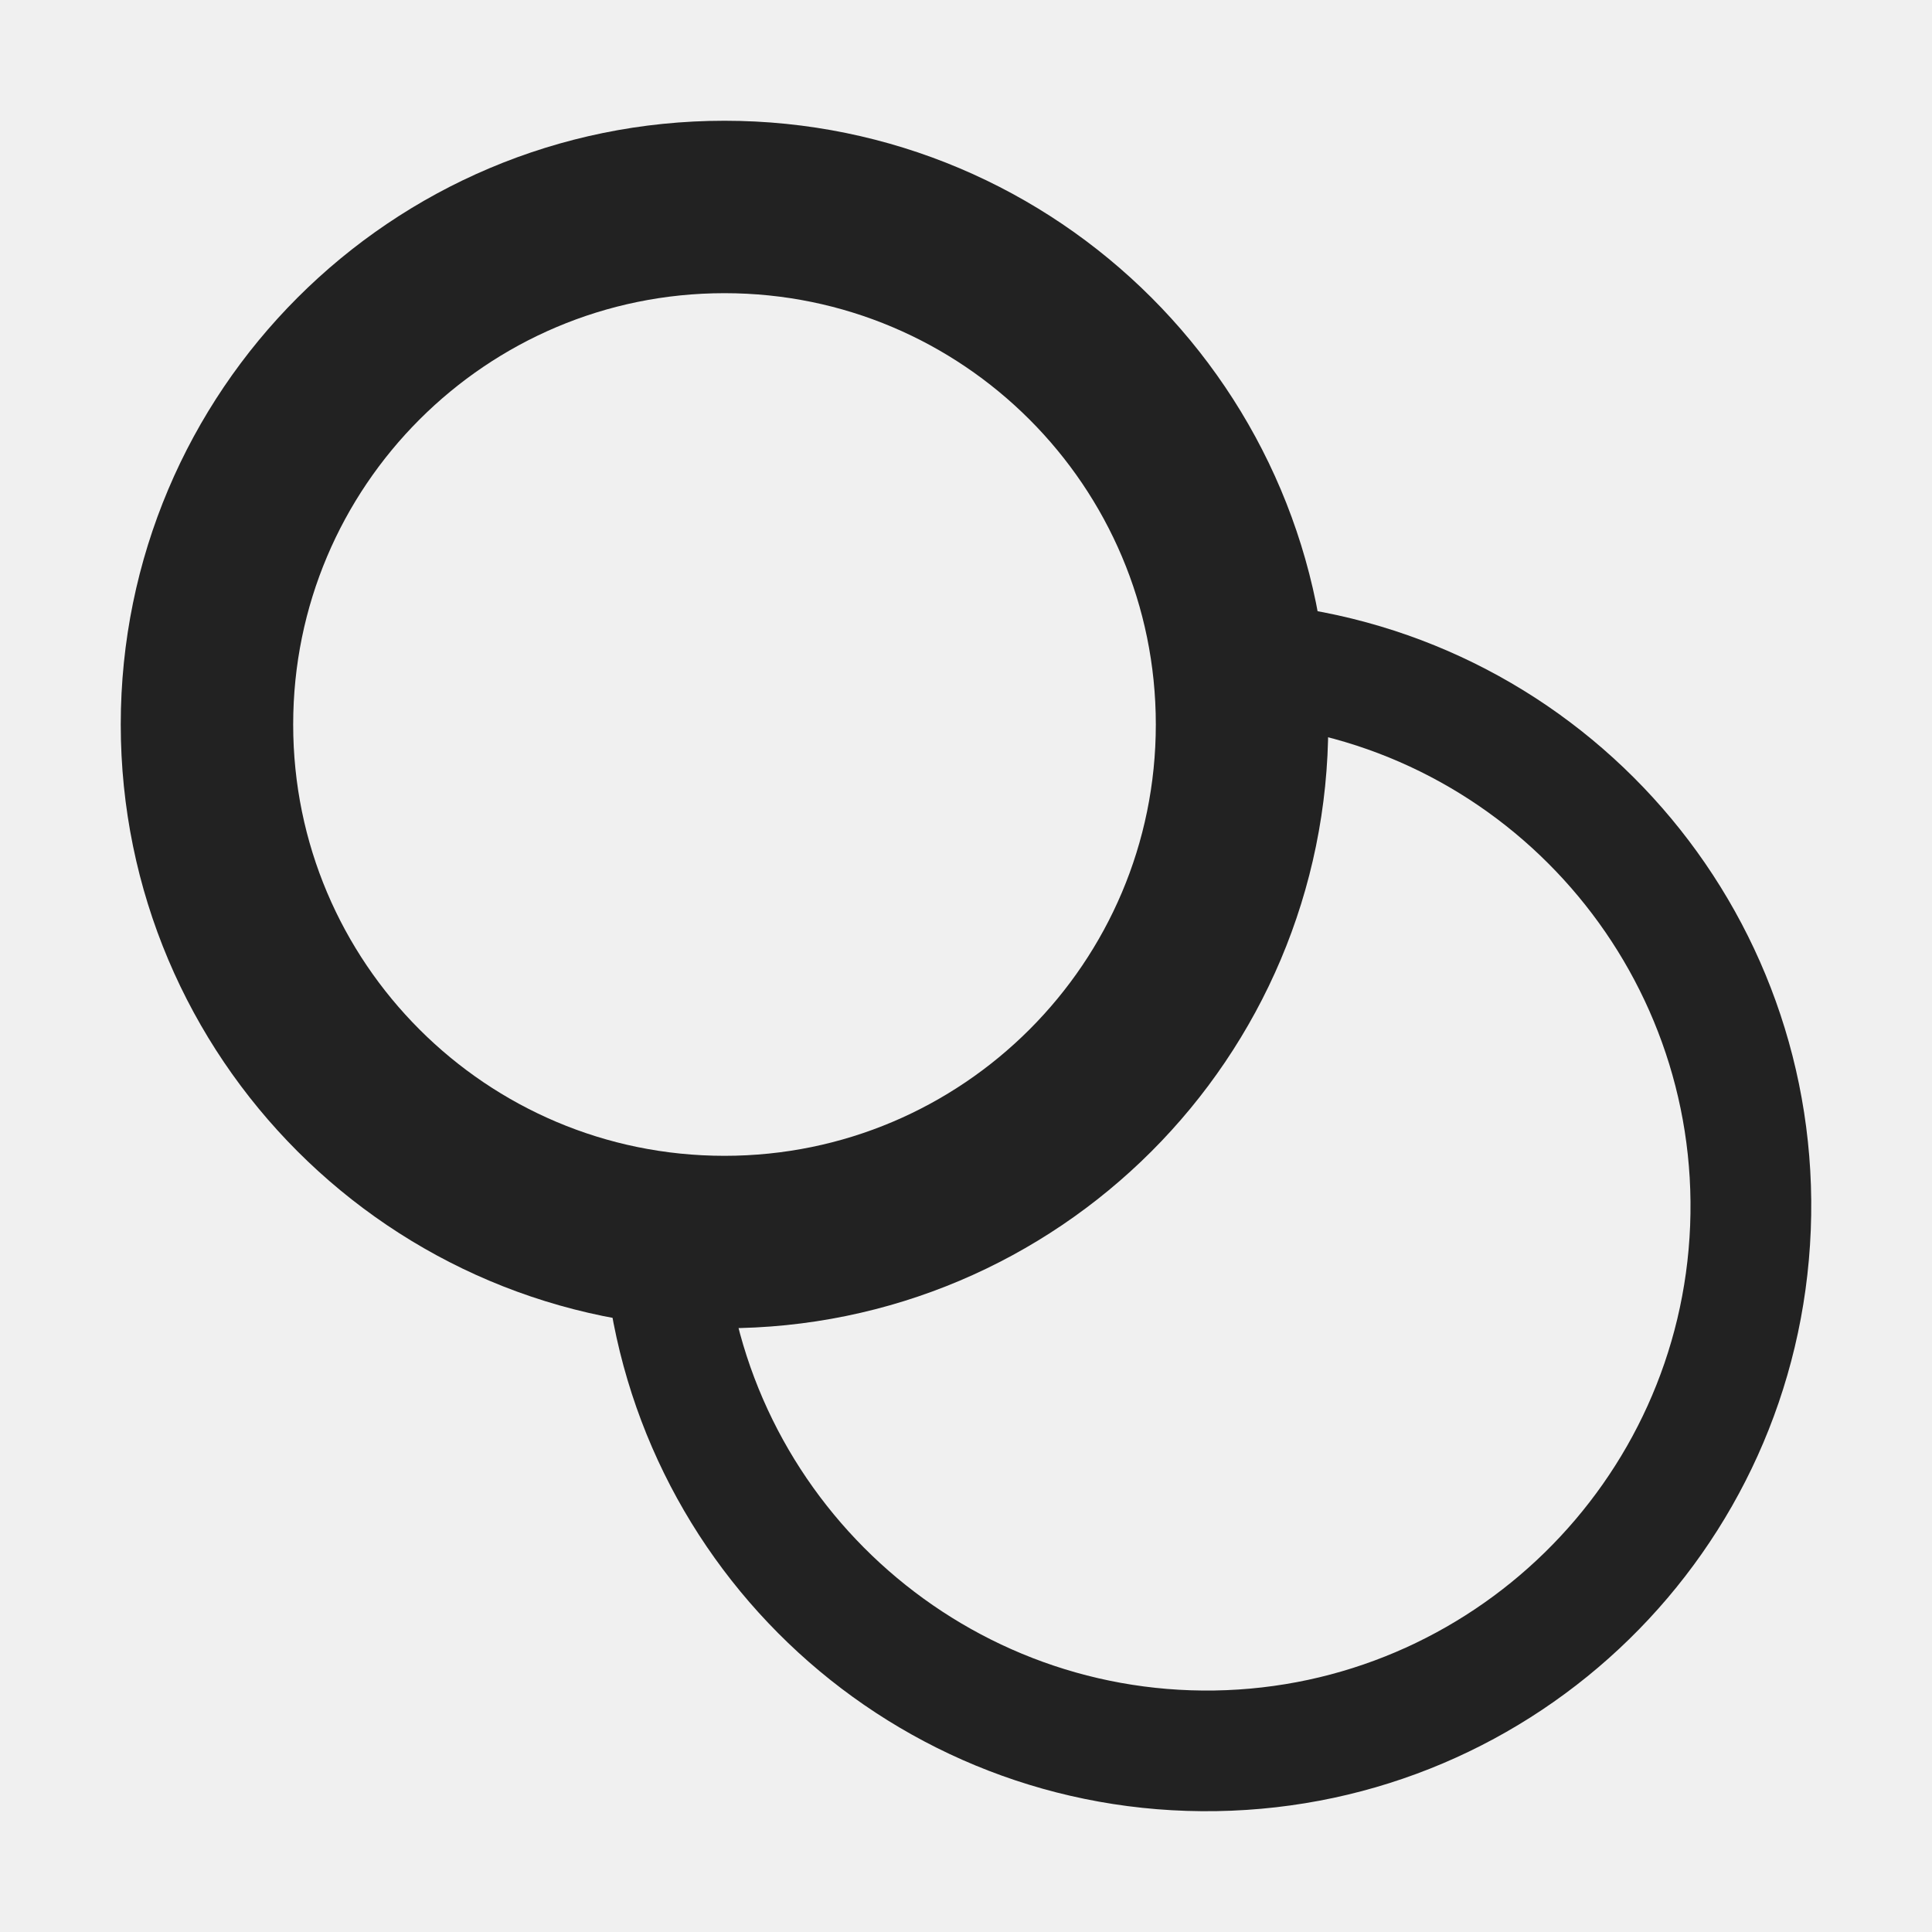
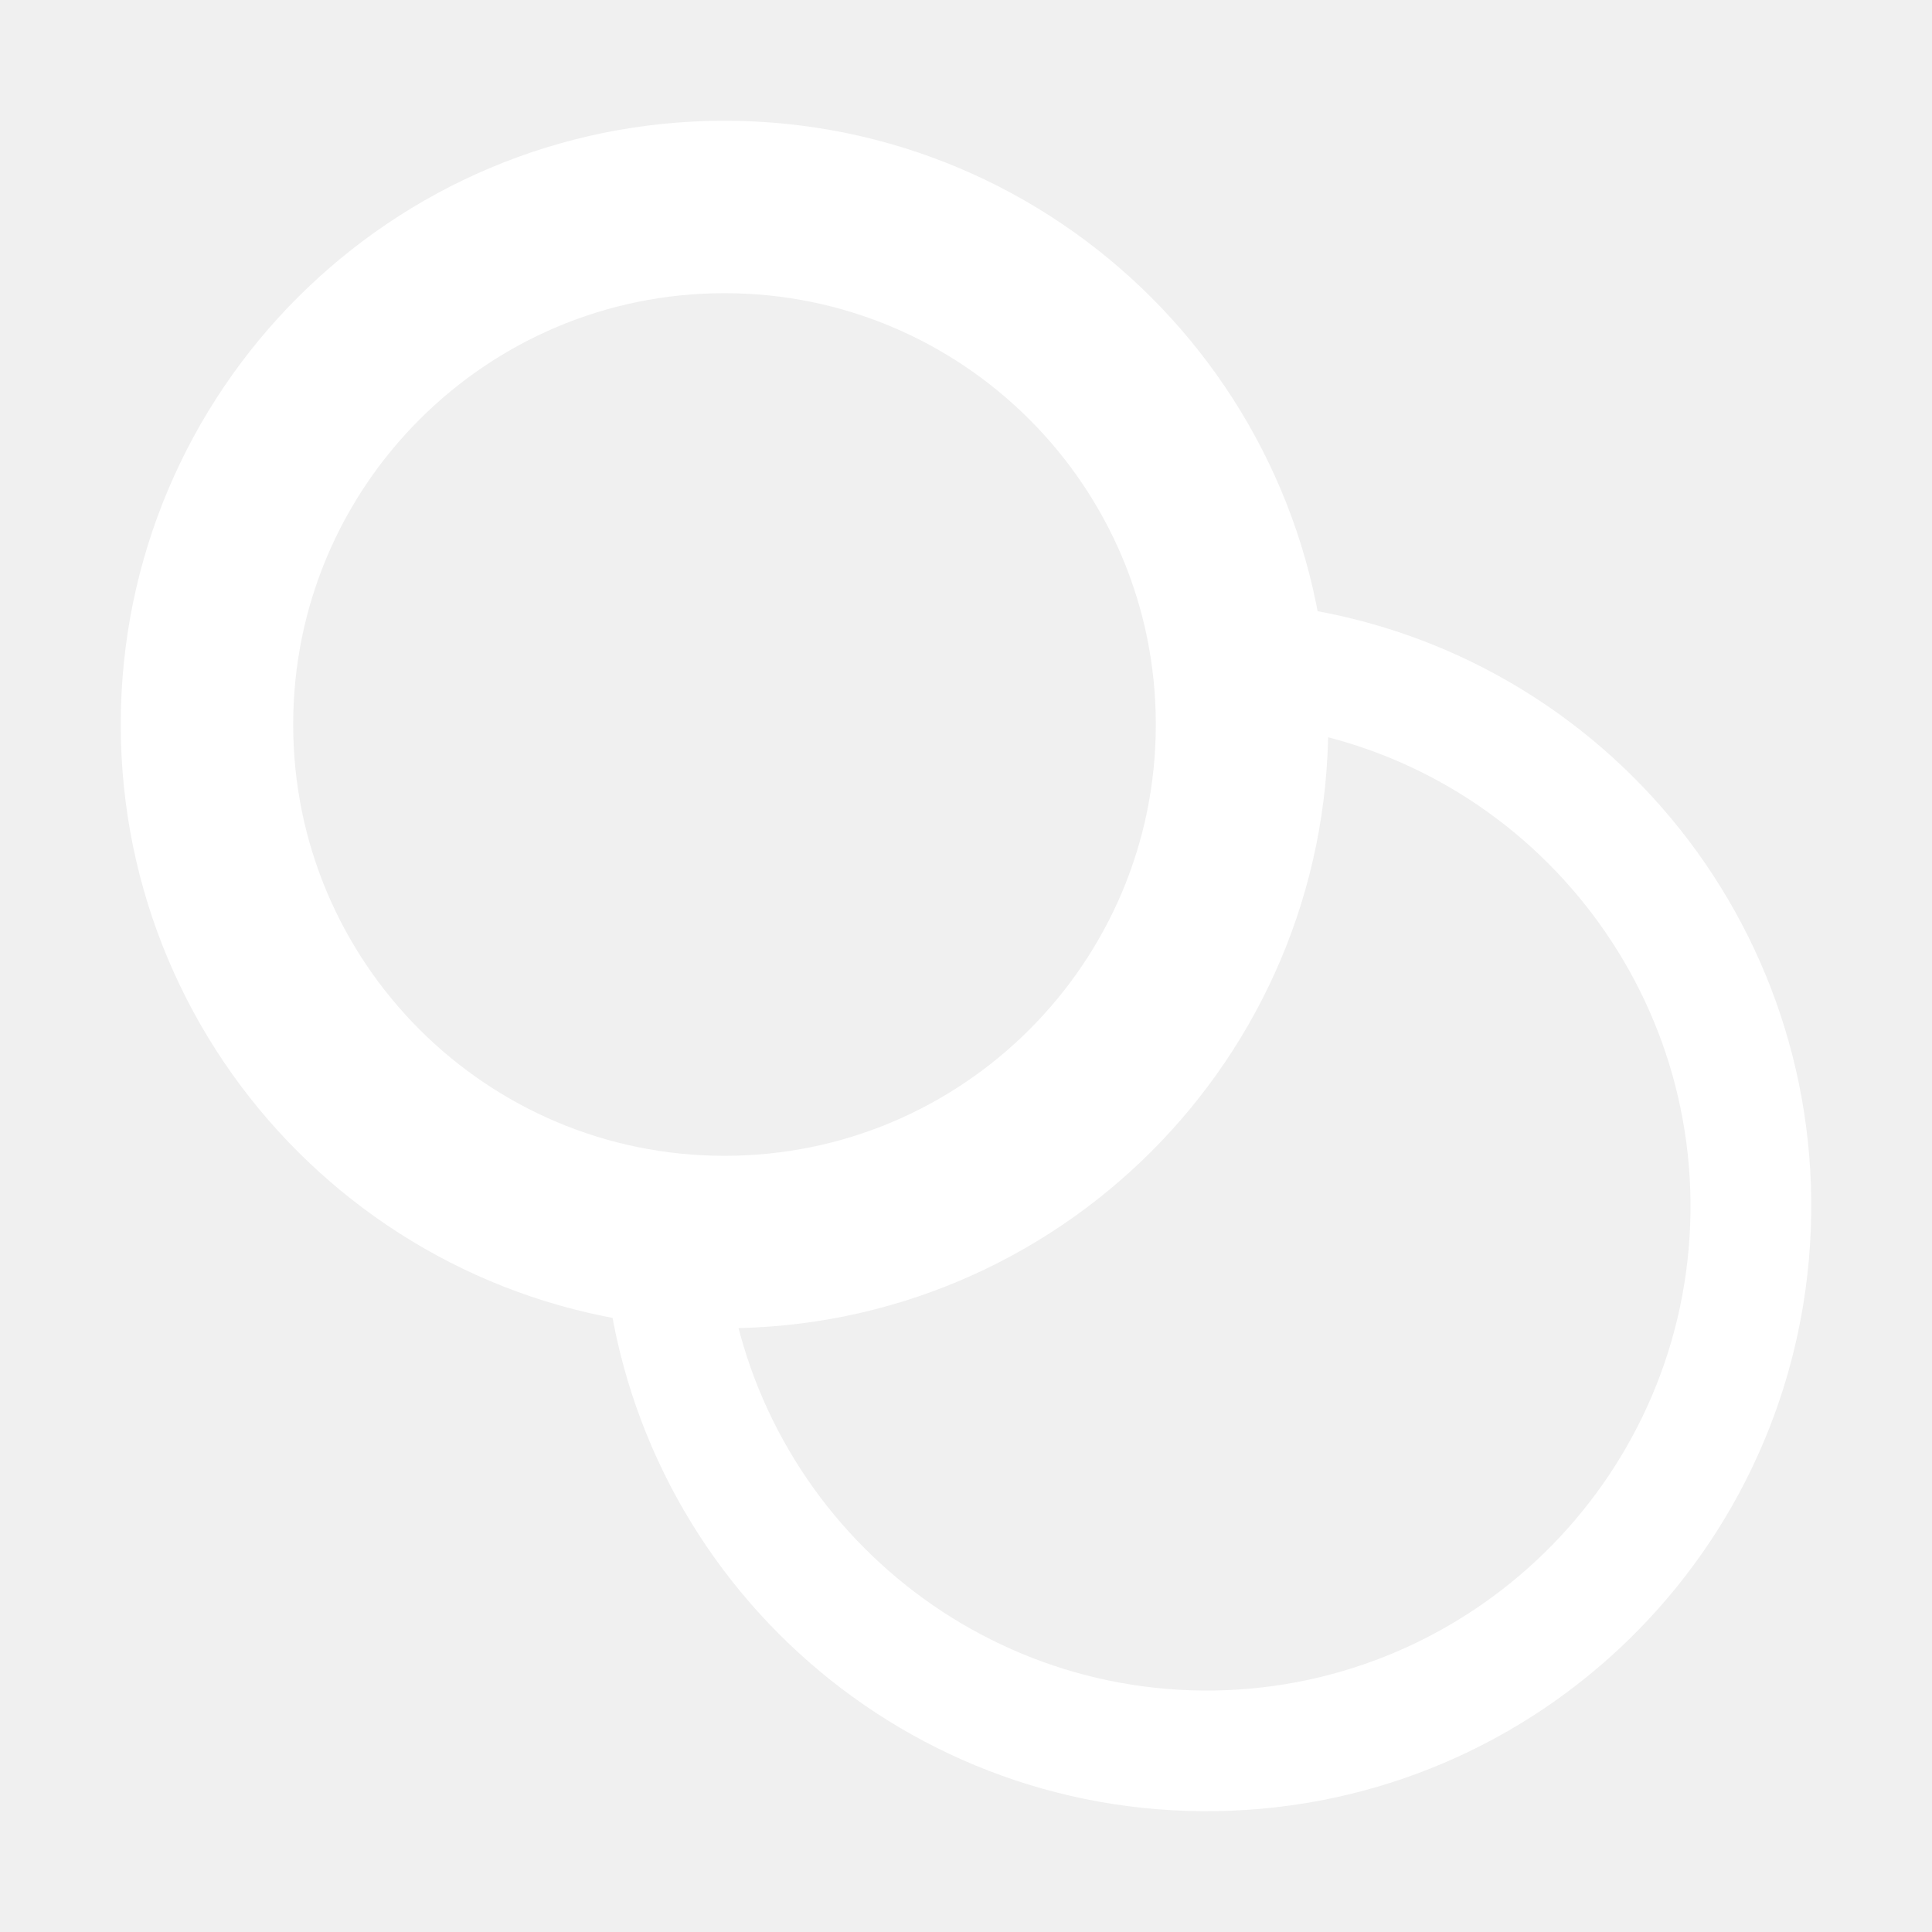
<svg xmlns="http://www.w3.org/2000/svg" height="16px" viewBox="0 0 16 16" width="16px" version="1.1" id="svg10">
  <defs id="defs14">
    </defs>
-   <ellipse style="fill:none;stroke:#222222;stroke-width:1.428;stroke-dasharray:none;stroke-opacity:1" id="path3464" cx="6" cy="6" rx="4.286" ry="4.286" />
-   <path style="fill:#222222;stroke:none;stroke-width:1;stroke-dasharray:none;stroke-opacity:1;fill-rule:nonzero" id="path3464-3" d="m 10.376,5.996 c 2.113,0.203 3.705,2.029 3.621,4.153 -0.084,2.124 -1.817,3.817 -3.939,3.851 C 7.936,14.033 6.15,12.397 5.998,10.277 L 5,10.348 c 0.191,2.655 2.414,4.694 5.074,4.651 2.66,-0.043 4.816,-2.152 4.922,-4.811 0.106,-2.66 -1.877,-4.934 -4.524,-5.188 z" />
+   <ellipse style="fill:none;stroke:#ffffff;stroke-width:1.428;stroke-dasharray:none;stroke-opacity:1" id="path3464" cx="6" cy="6" rx="4.286" ry="4.286" />
+   <path style="fill:#ffffff;stroke:none;stroke-width:1;stroke-dasharray:none;stroke-opacity:1;fill-rule:nonzero;fill-opacity:1" id="path3464-3" d="m 10.376,5.996 c 2.113,0.203 3.705,2.029 3.621,4.153 -0.084,2.124 -1.817,3.817 -3.939,3.851 C 7.936,14.033 6.15,12.397 5.998,10.277 L 5,10.348 c 0.191,2.655 2.414,4.694 5.074,4.651 2.66,-0.043 4.816,-2.152 4.922,-4.811 0.106,-2.66 -1.877,-4.934 -4.524,-5.188 z" />
</svg>
